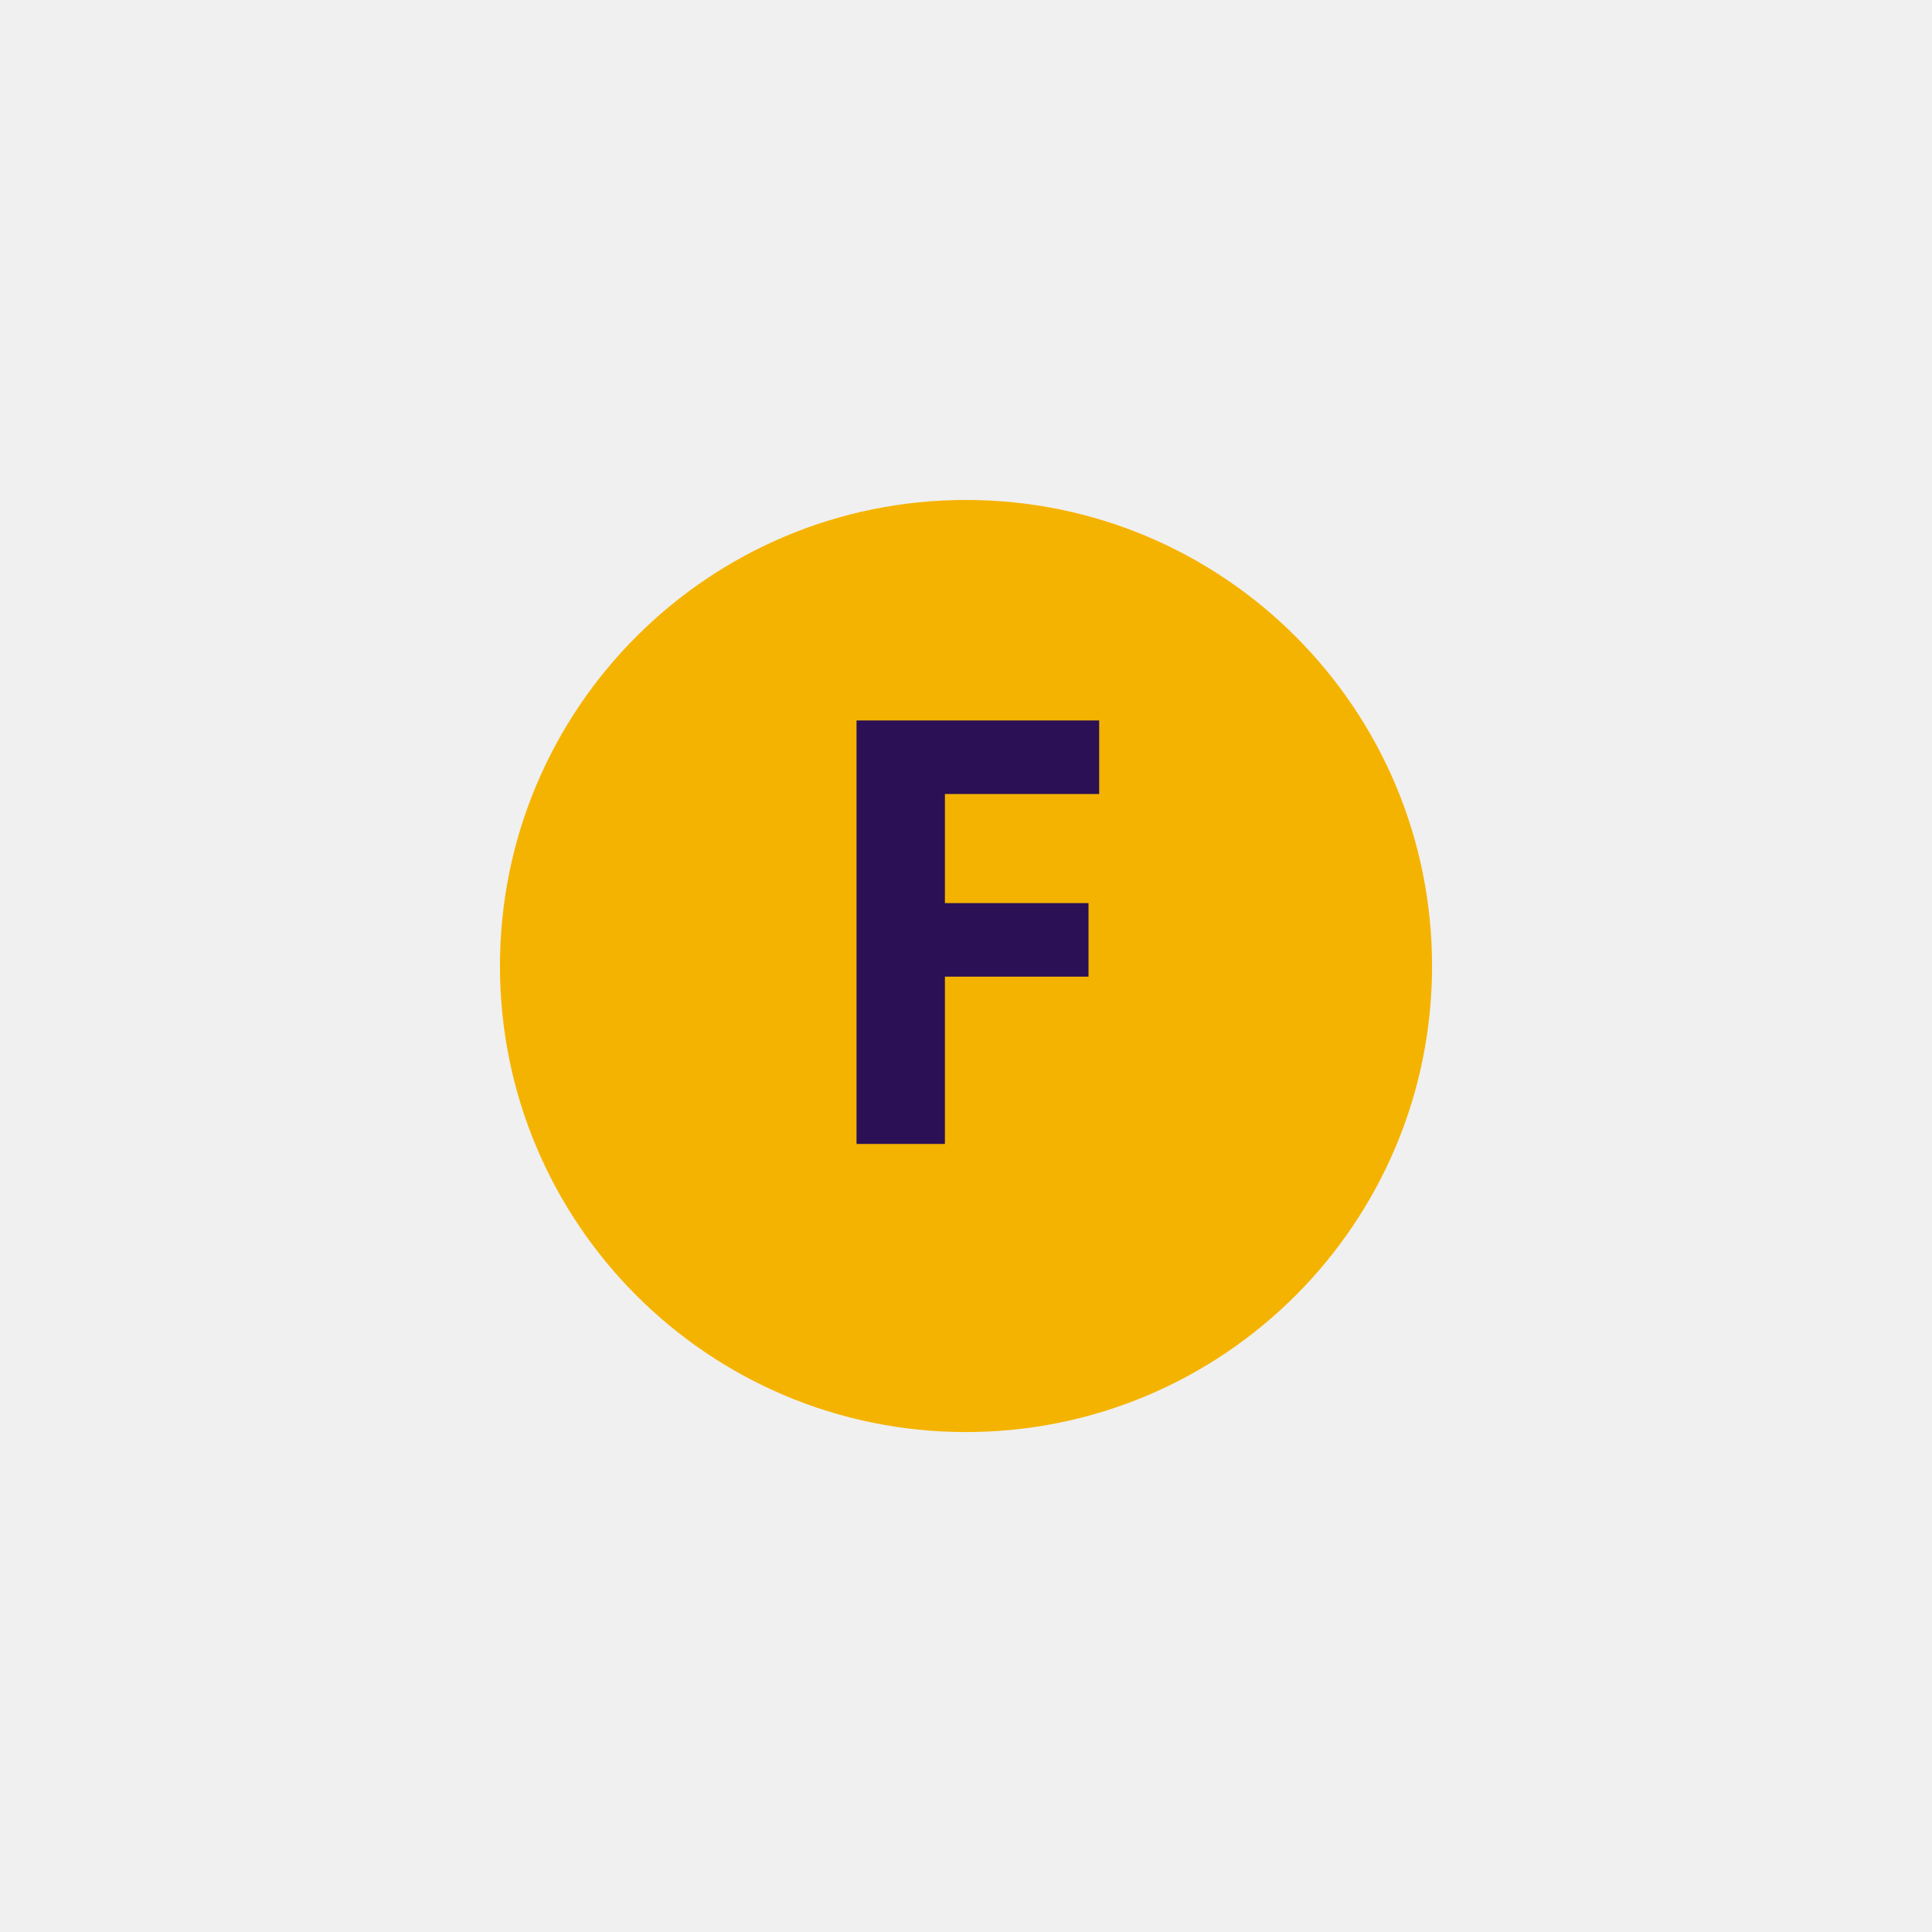
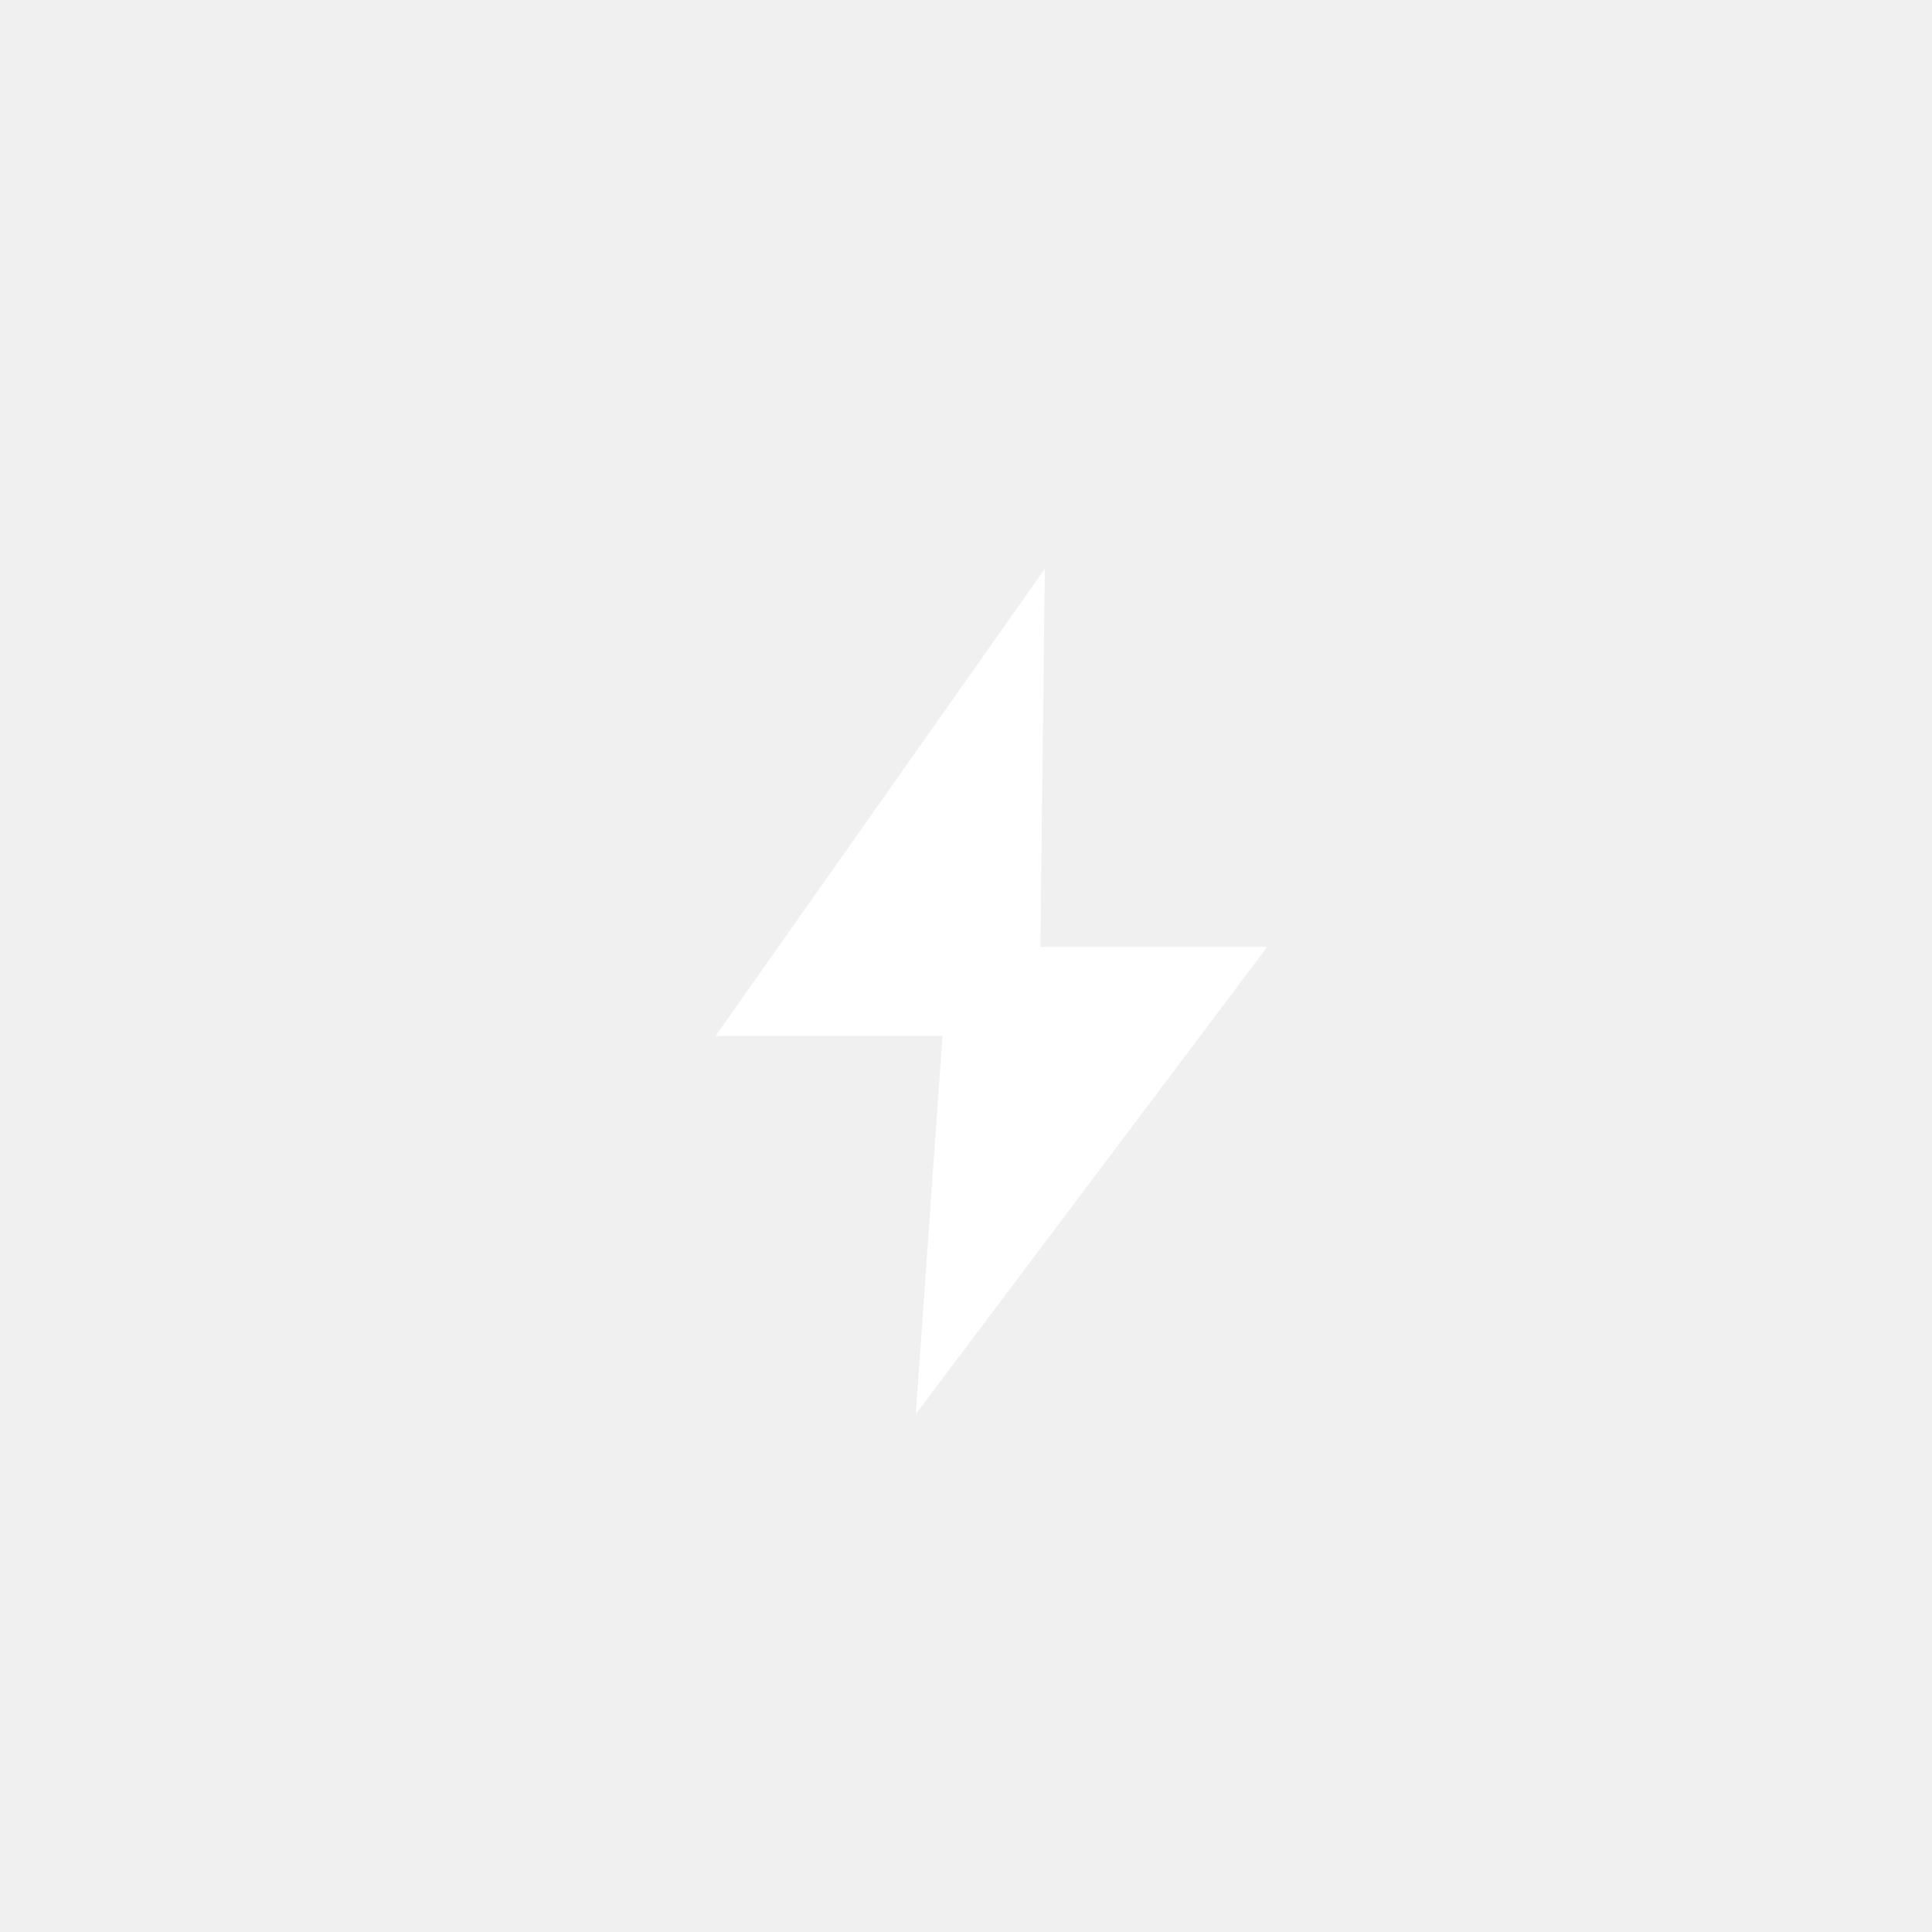
<svg xmlns="http://www.w3.org/2000/svg" width="456" height="456" viewBox="0 0 456 456">
-   <circle cx="228" cy="228" r="110" fill="#F5B301" />
-   <text x="228" y="270" font-size="140" font-family="sans-serif" font-weight="700" text-anchor="middle" fill="#2B1055">F</text>
+   <g transform="translate(108 108) scale(10.5)">
+     <path fill="#FFFFFF" d="M13.2 2.5 5.8 13h5.1l-.6 8.5L18.2 11h-5.1l.1-8.5Z" />
+   </g>
</svg>
